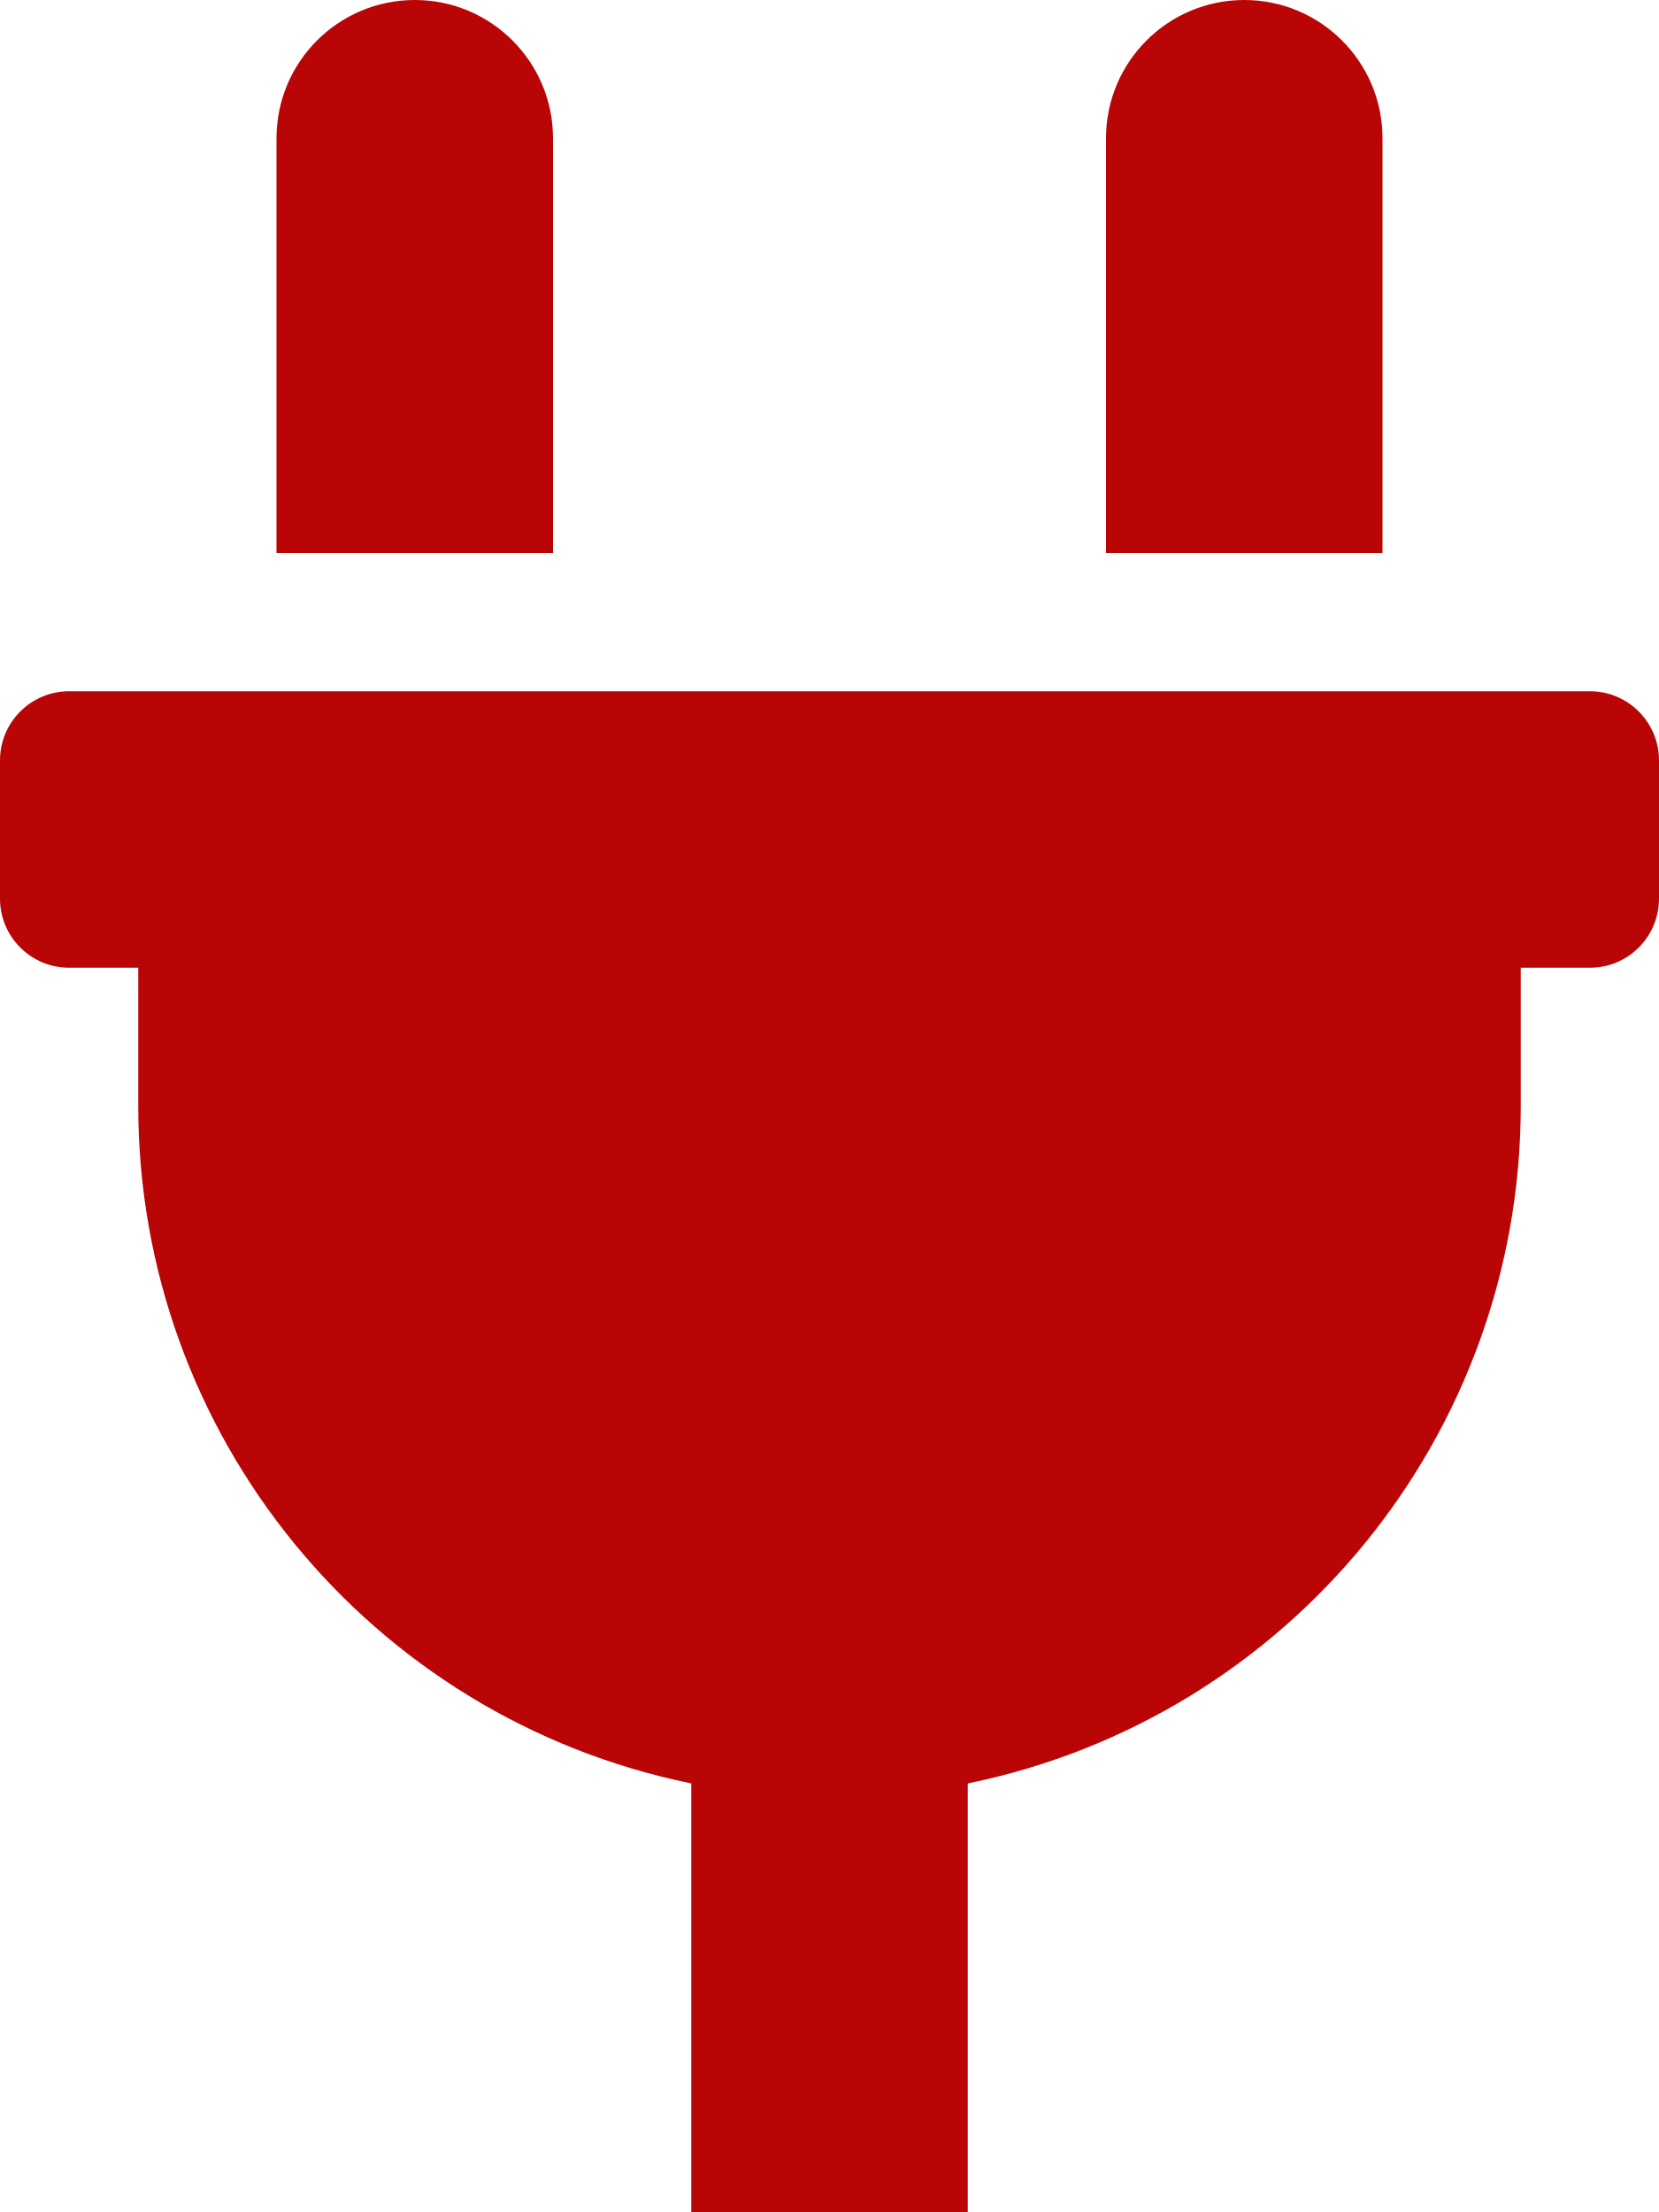
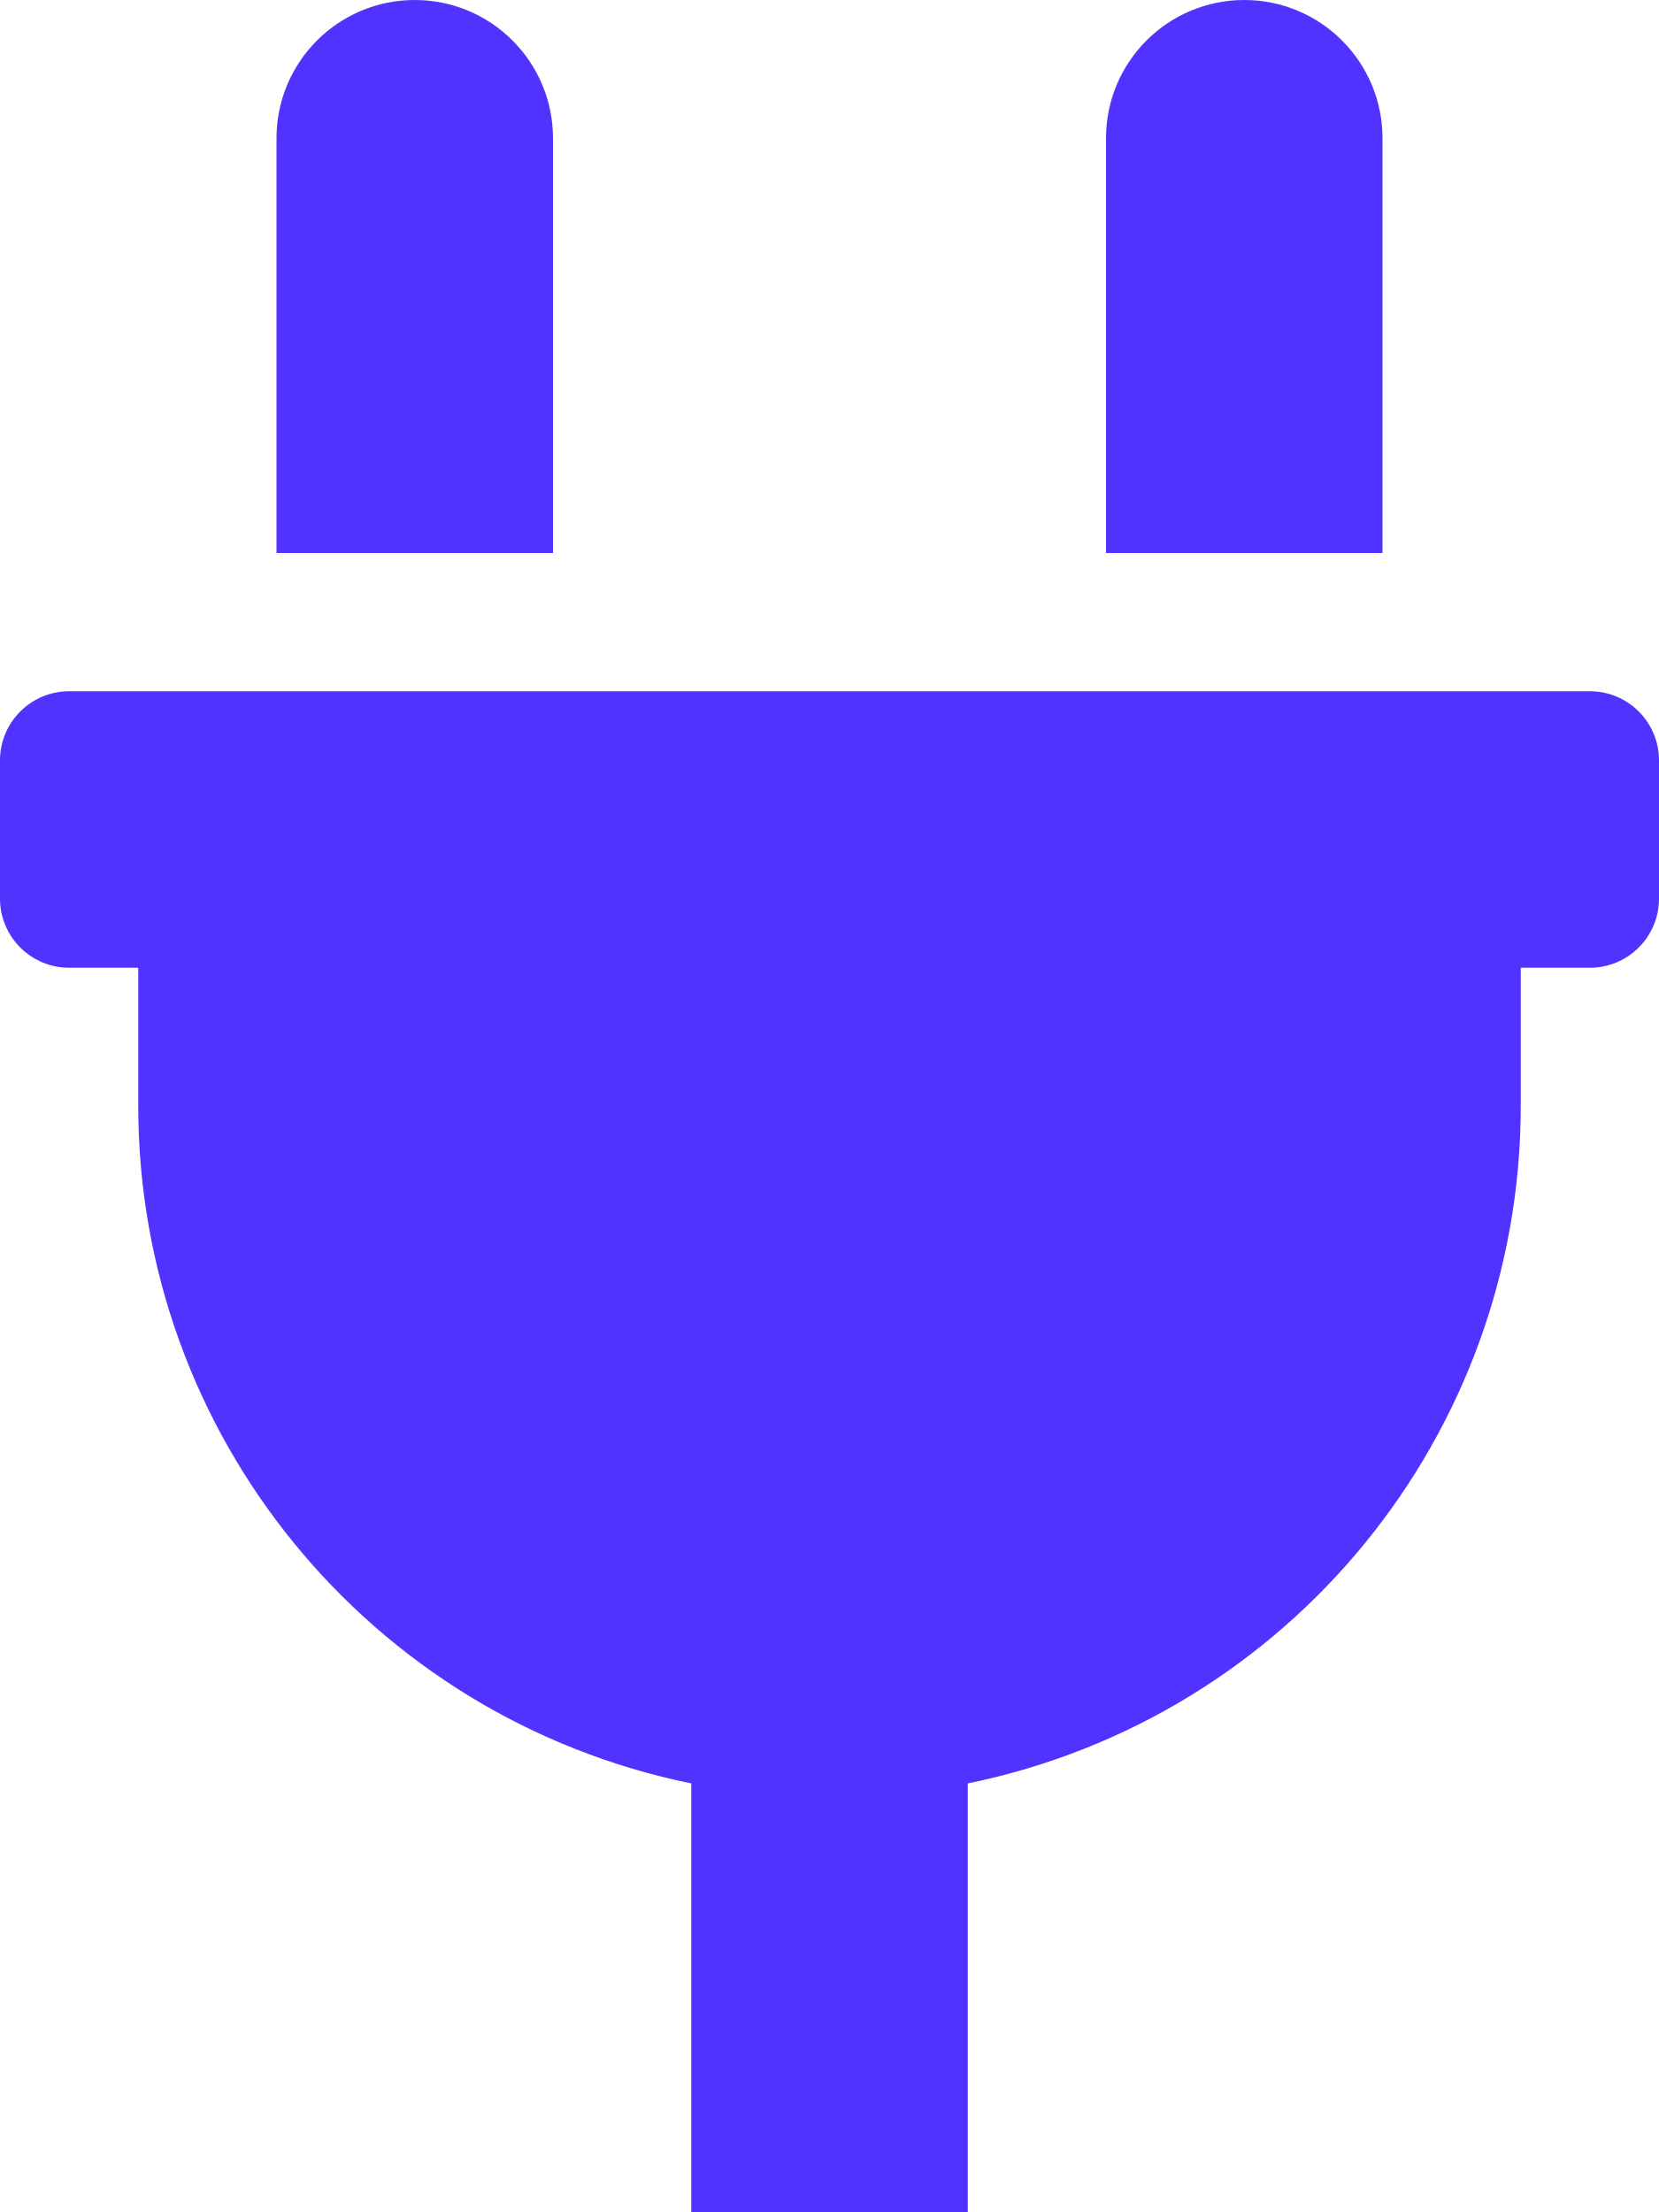
<svg xmlns="http://www.w3.org/2000/svg" aria-hidden="true" focusable="false" data-prefix="fas" data-icon="plug" class="svg-inline--fa fa-plug fa-w-12" role="img" viewBox="0 0 384 512">
-   <path fill="#B90505" d="M320,32a32,32,0,0,0-64,0v96h64Zm48,128H16A16,16,0,0,0,0,176v32a16,16,0,0,0,16,16H32v32A160.07,160.07,0,0,0,160,412.8V512h64V412.8A160.07,160.07,0,0,0,352,256V224h16a16,16,0,0,0,16-16V176A16,16,0,0,0,368,160ZM128,32a32,32,0,0,0-64,0v96h64Z" />
+   <path fill="#5033FF" d="M320,32a32,32,0,0,0-64,0v96h64Zm48,128H16A16,16,0,0,0,0,176v32a16,16,0,0,0,16,16H32v32A160.07,160.07,0,0,0,160,412.8V512h64V412.8A160.07,160.07,0,0,0,352,256V224h16a16,16,0,0,0,16-16V176A16,16,0,0,0,368,160ZM128,32a32,32,0,0,0-64,0v96h64Z" />
</svg>
